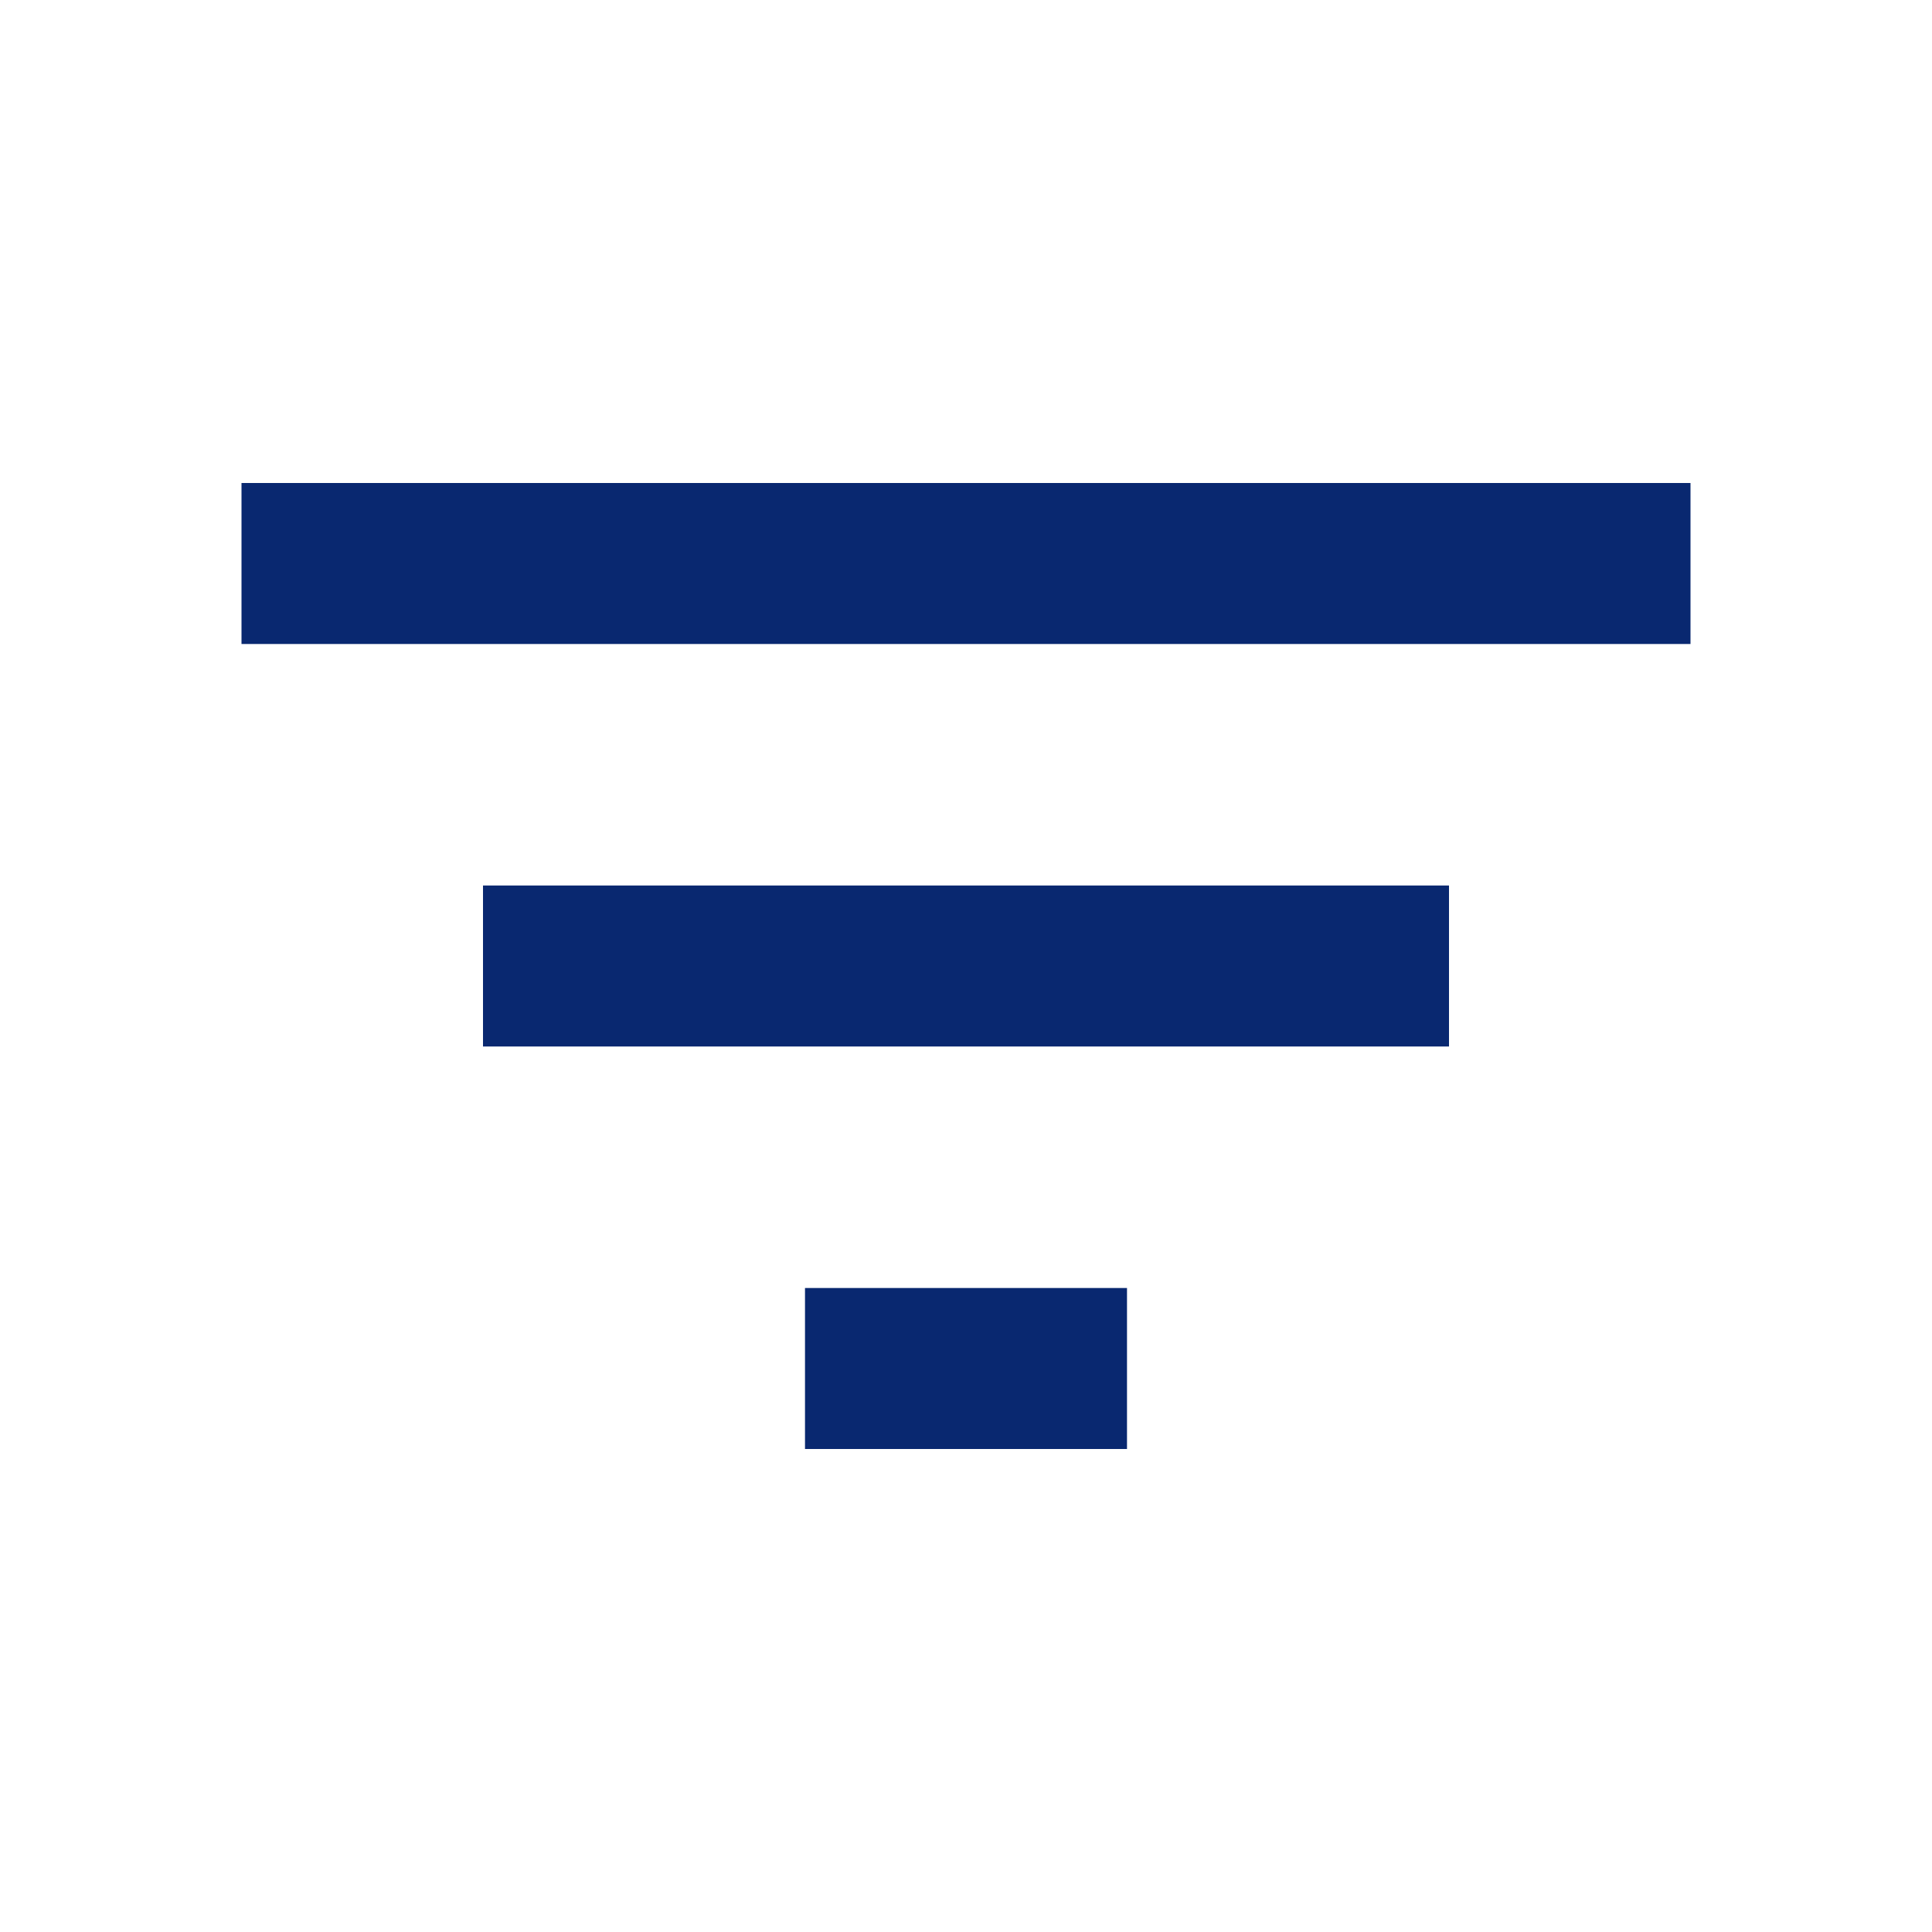
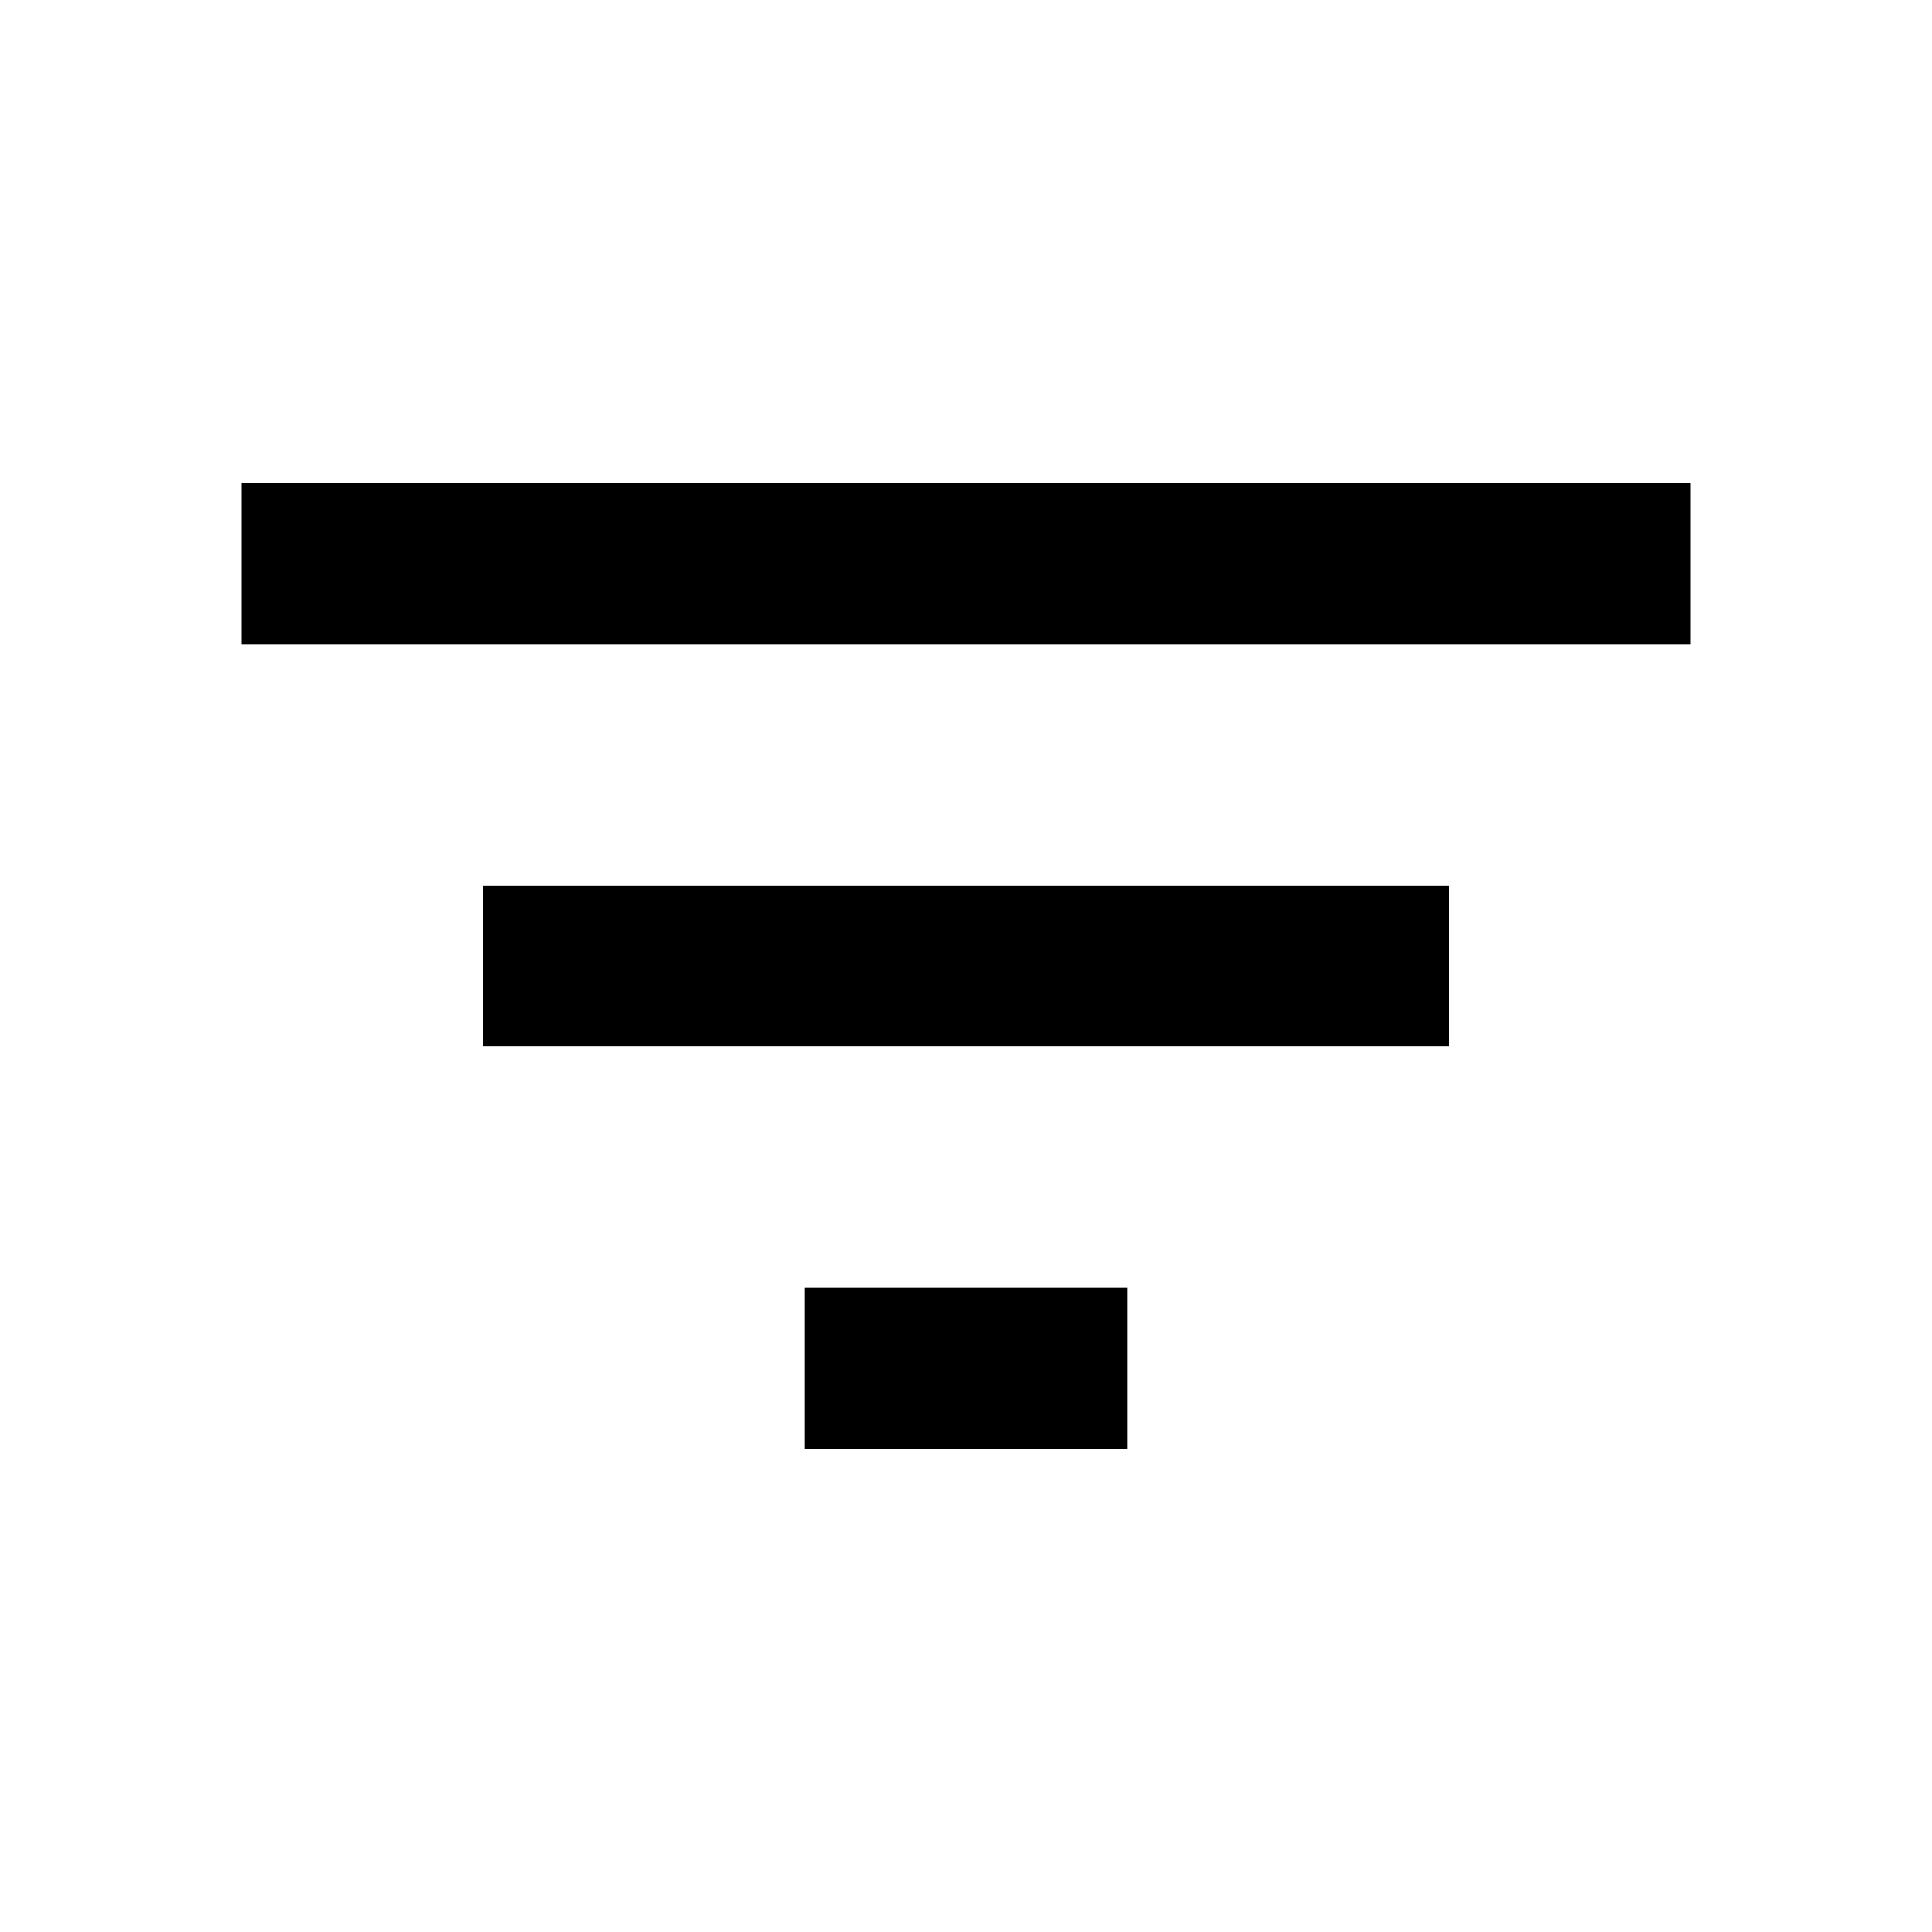
- <svg xmlns="http://www.w3.org/2000/svg" height="24px" viewBox="0 -960 960 960" width="24px" fill="#092870">
+ <svg xmlns="http://www.w3.org/2000/svg" height="24px" viewBox="0 -960 960 960" width="24px" fill="currentColor">
  <path d="M400-240v-80h160v80H400ZM240-440v-80h480v80H240ZM120-640v-80h720v80H120Z" />
</svg>
